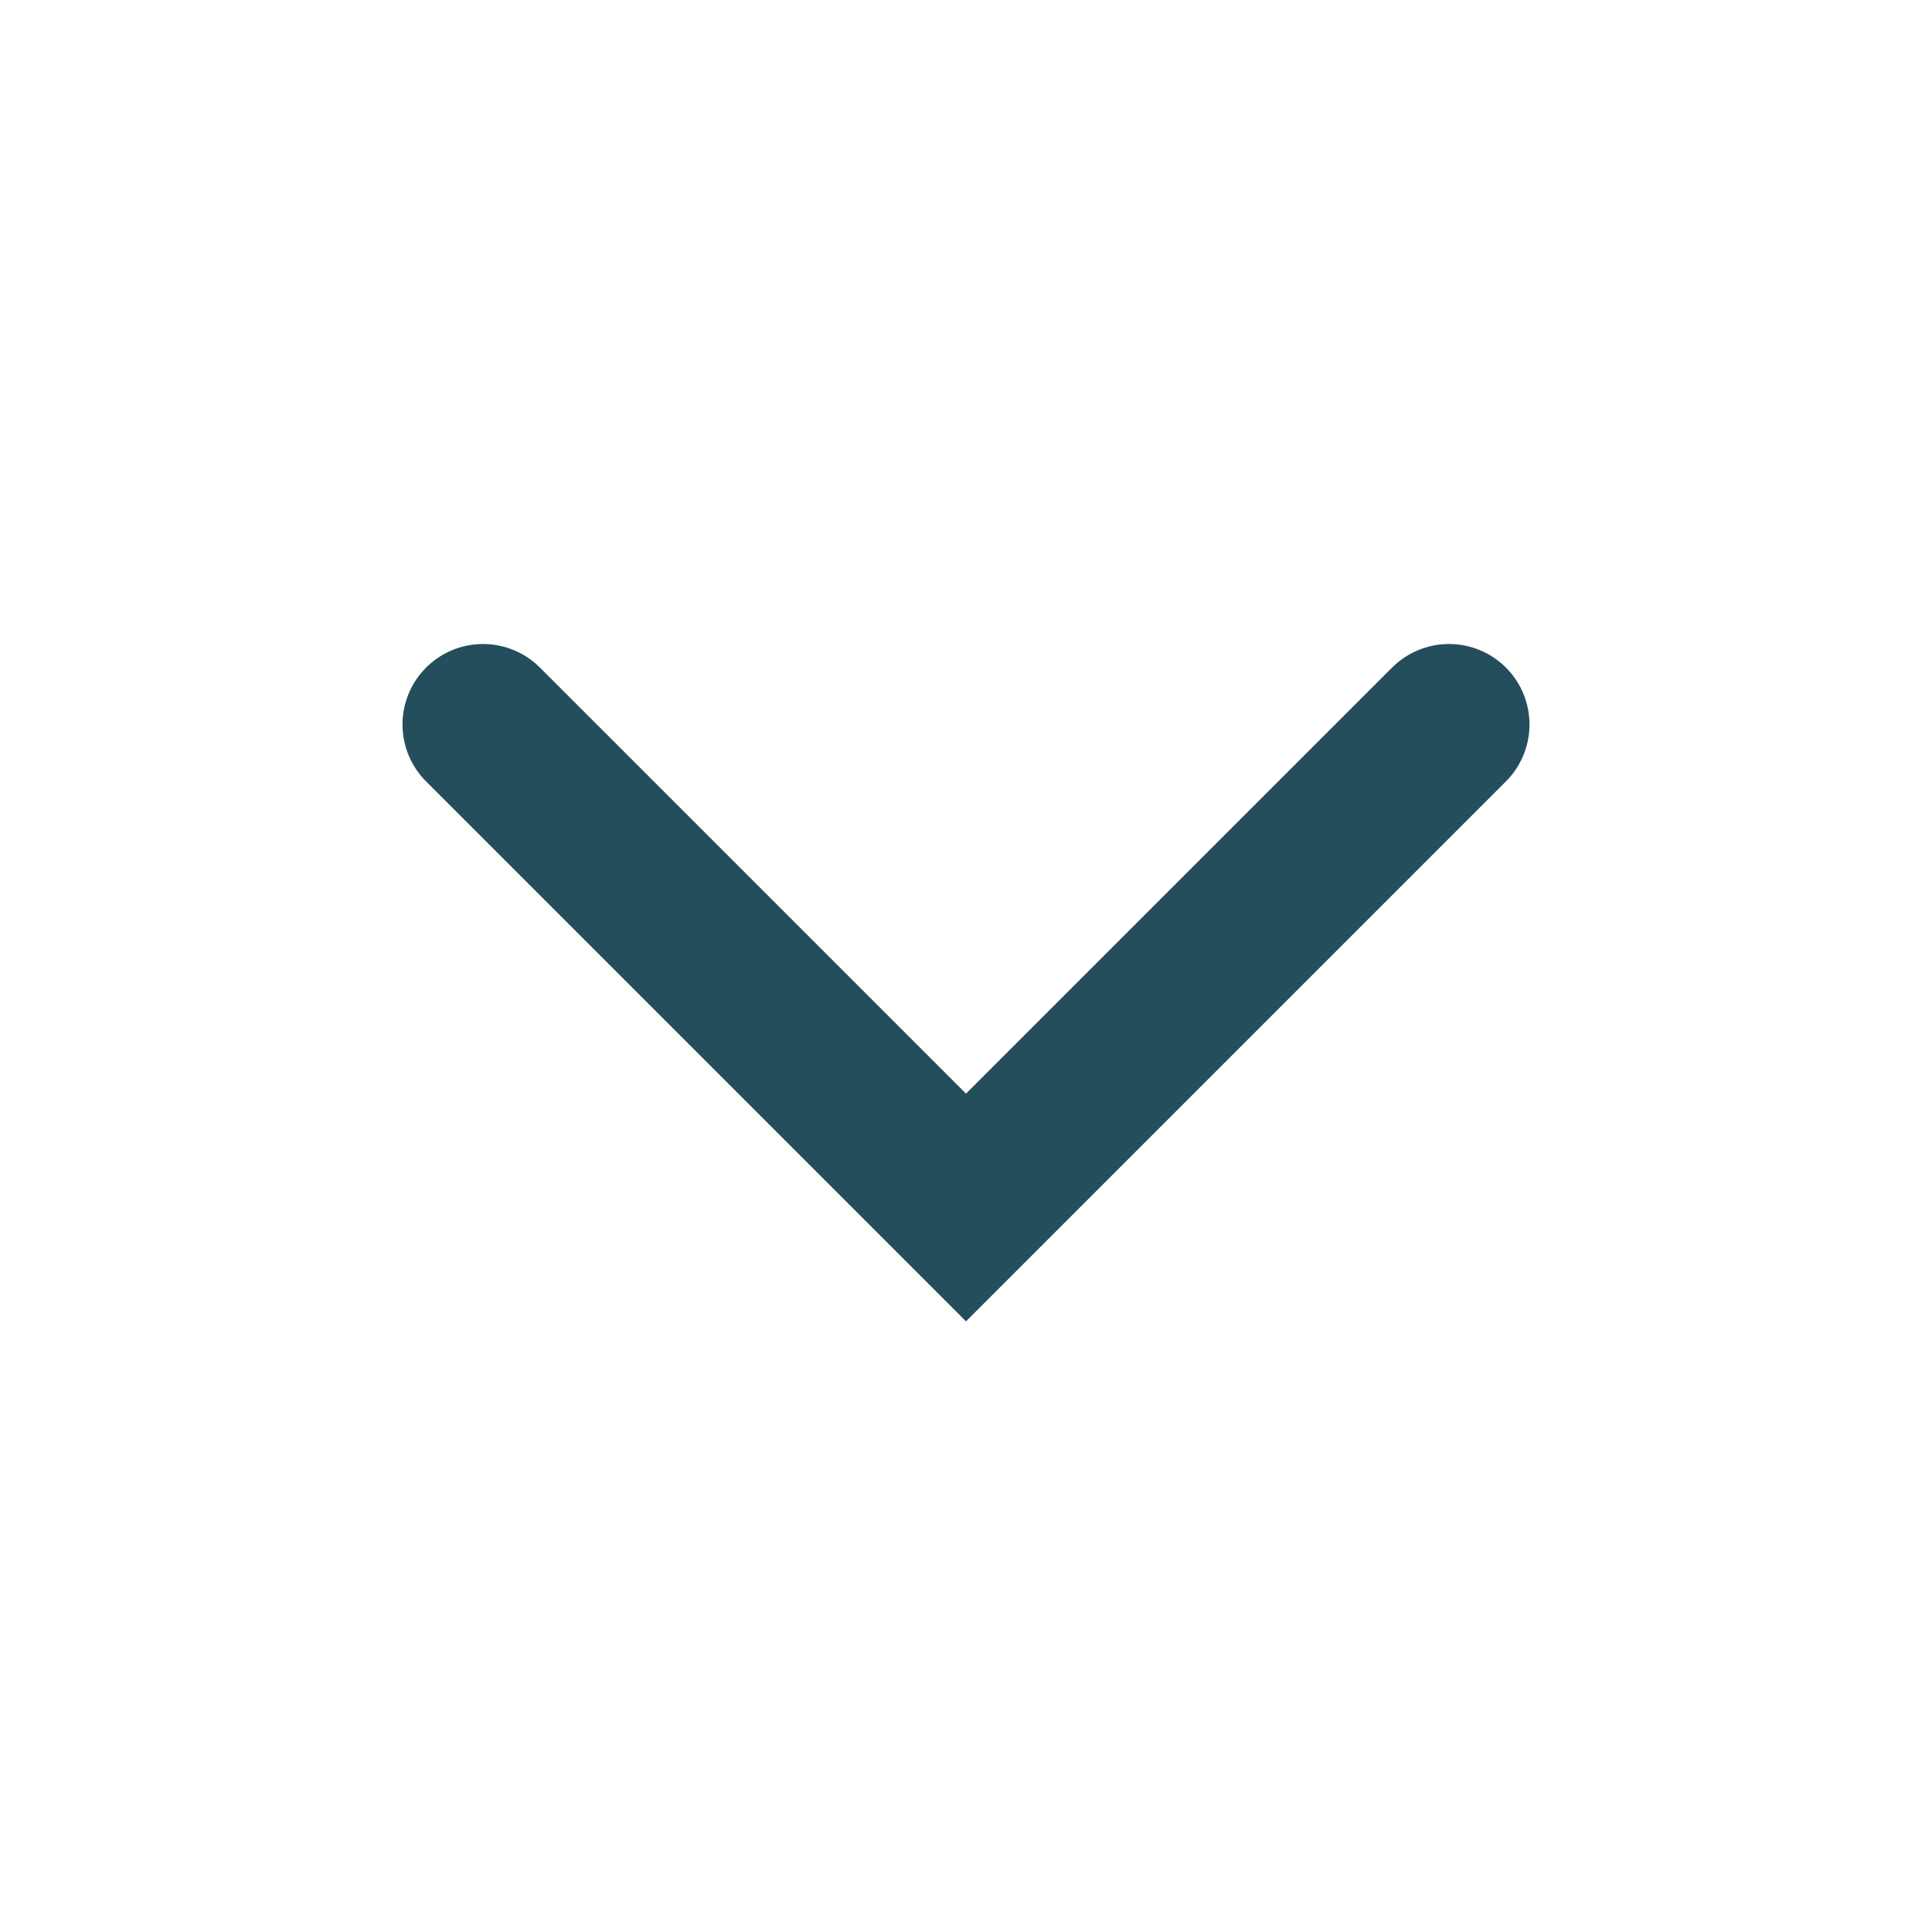
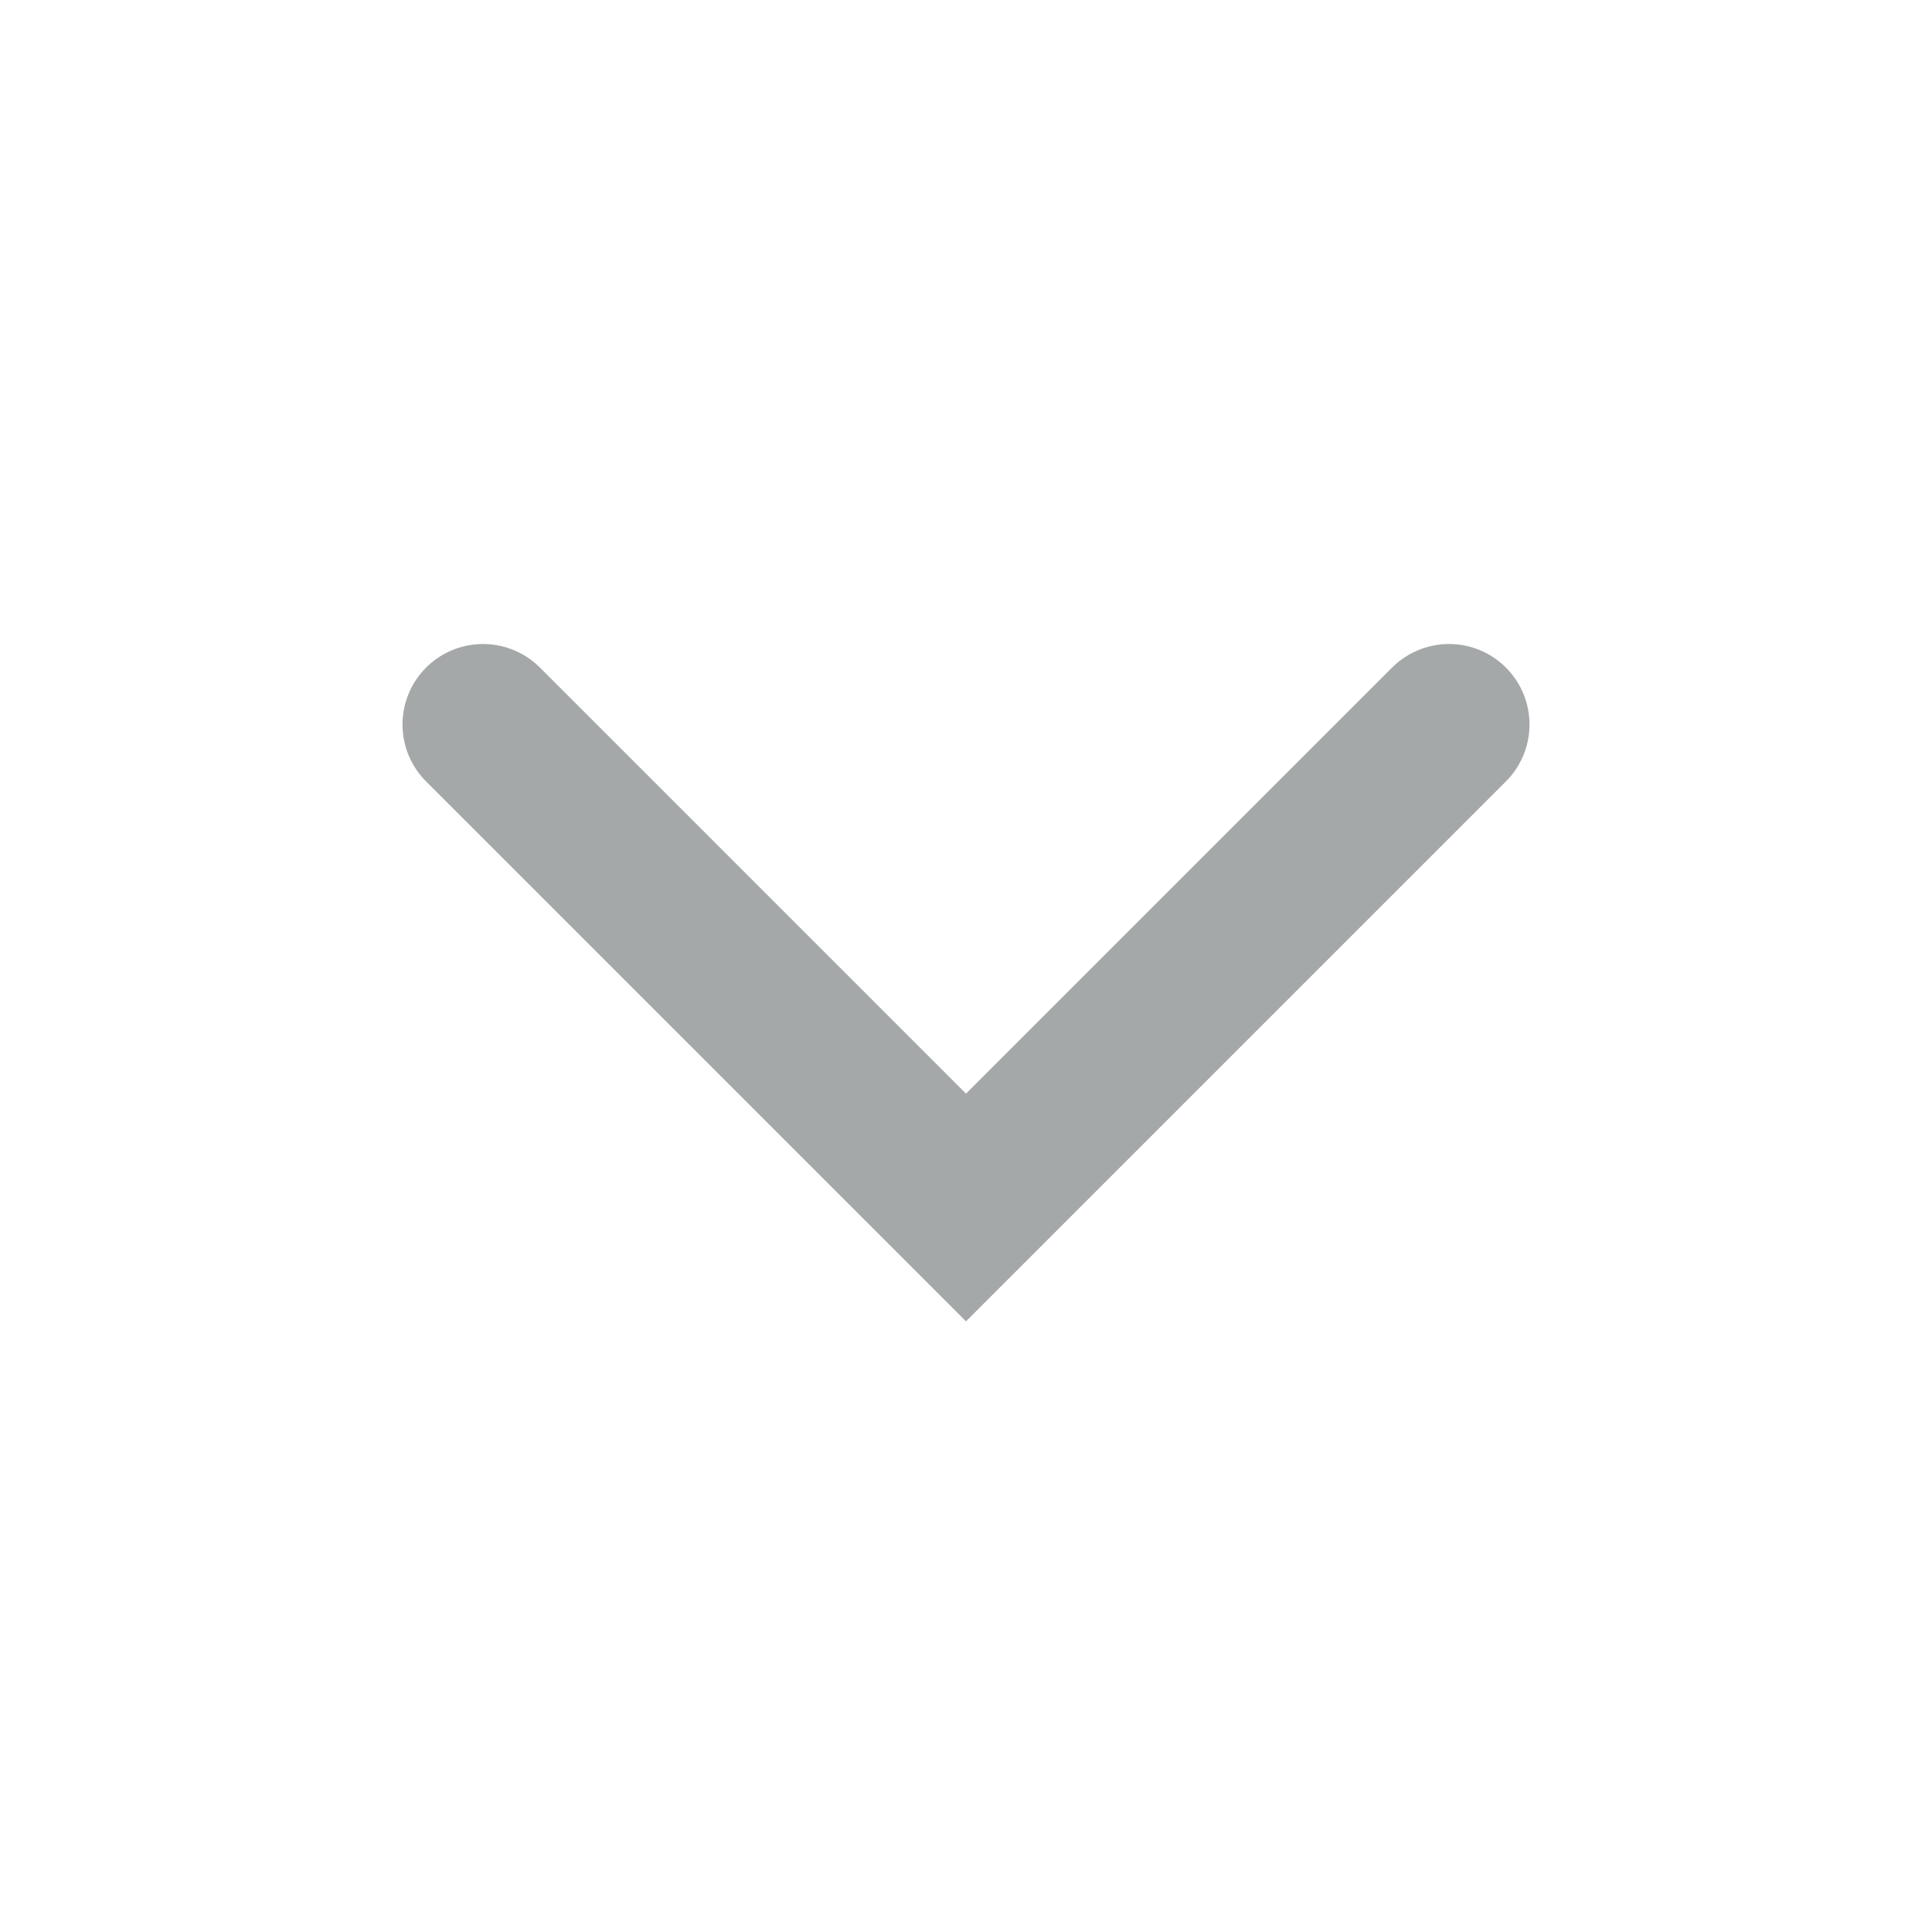
- <svg xmlns="http://www.w3.org/2000/svg" width="83" height="83" viewBox="0 0 24 24" fill="none" stroke="#244E5B" stroke-width="2" stroke-linecap="round" stroke-linejoin="arcs">
+ <svg xmlns="http://www.w3.org/2000/svg" width="83" height="83" viewBox="0 0 24 24" fill="none" stroke="#a5a8a8" stroke-width="2" stroke-linecap="round" stroke-linejoin="arcs">
  <path d="M6 9l6 6 6-6" />
</svg>
